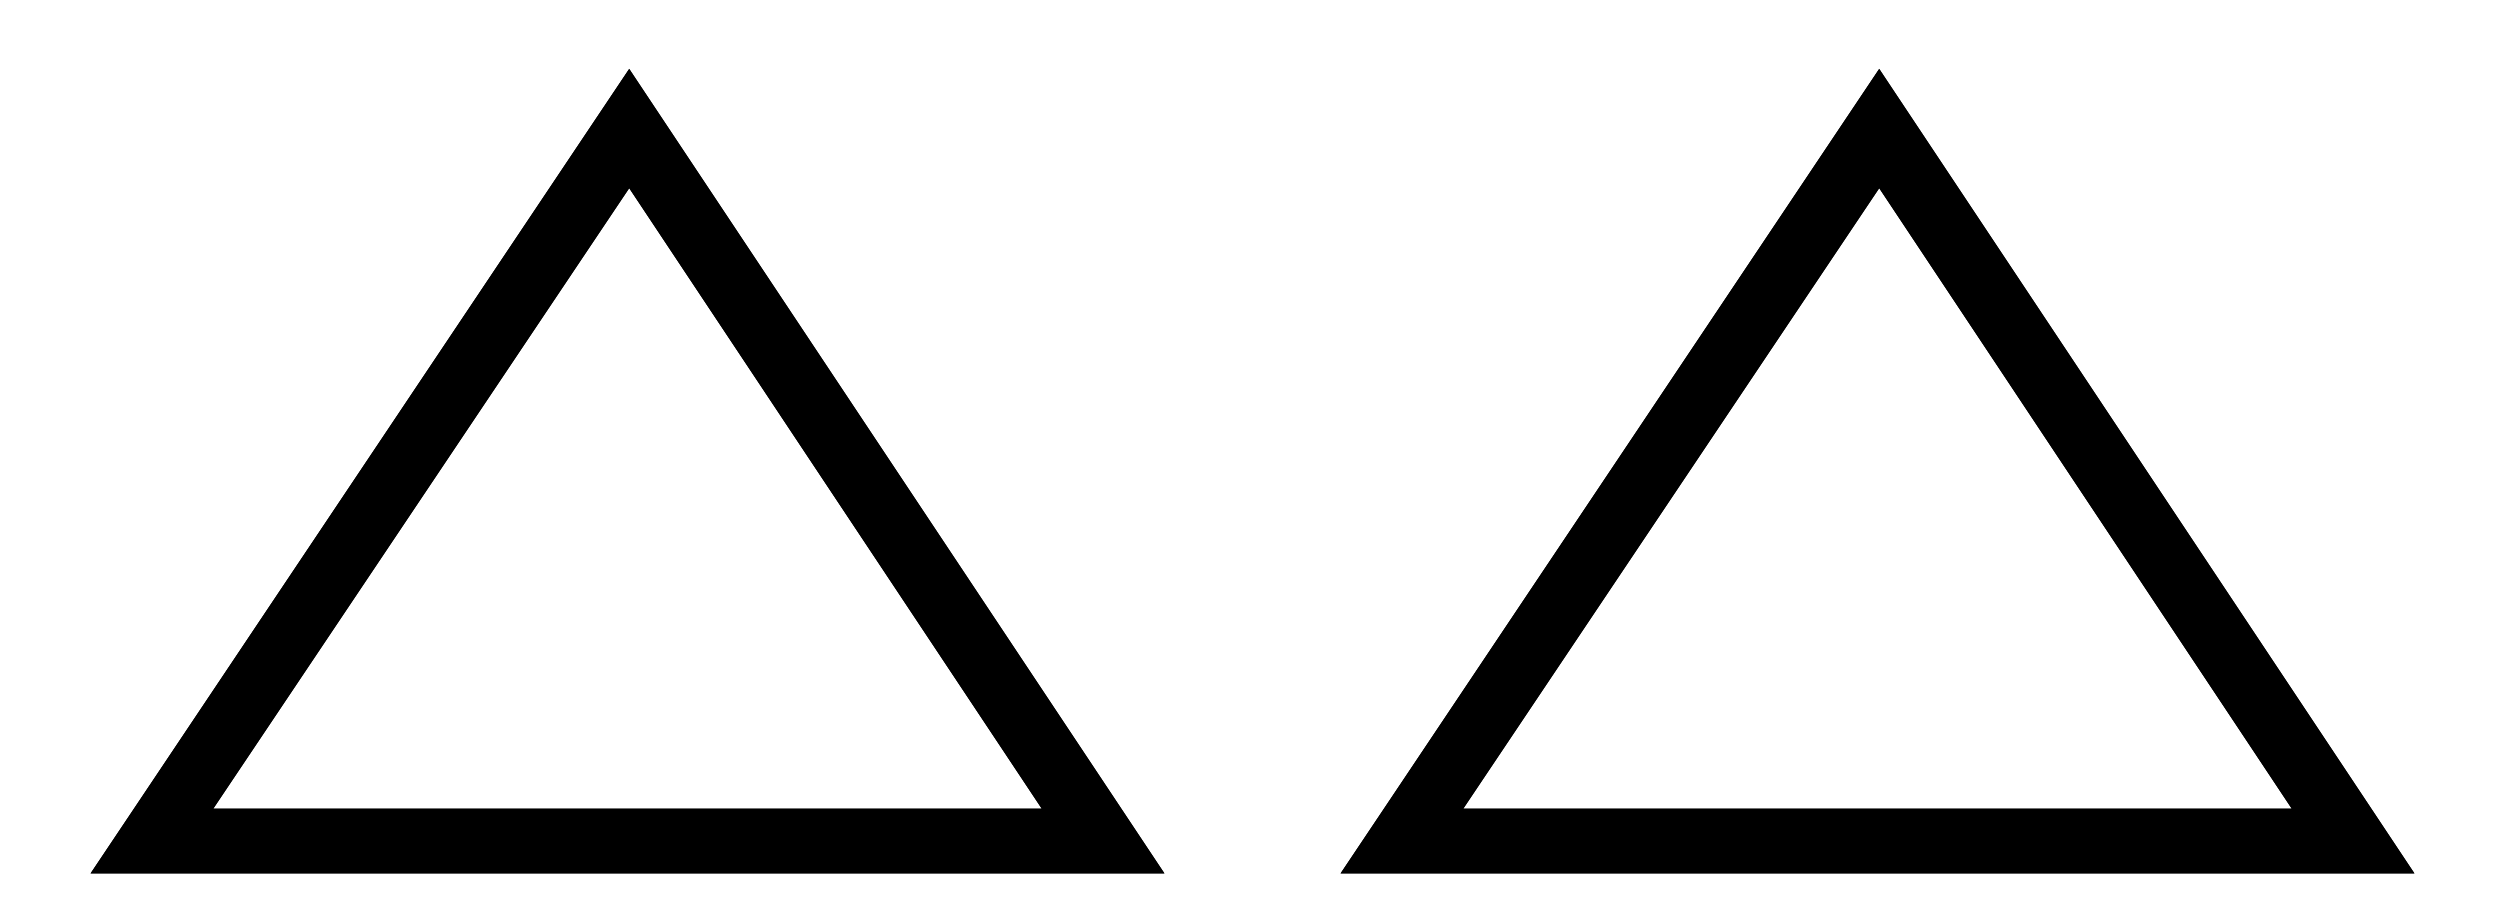
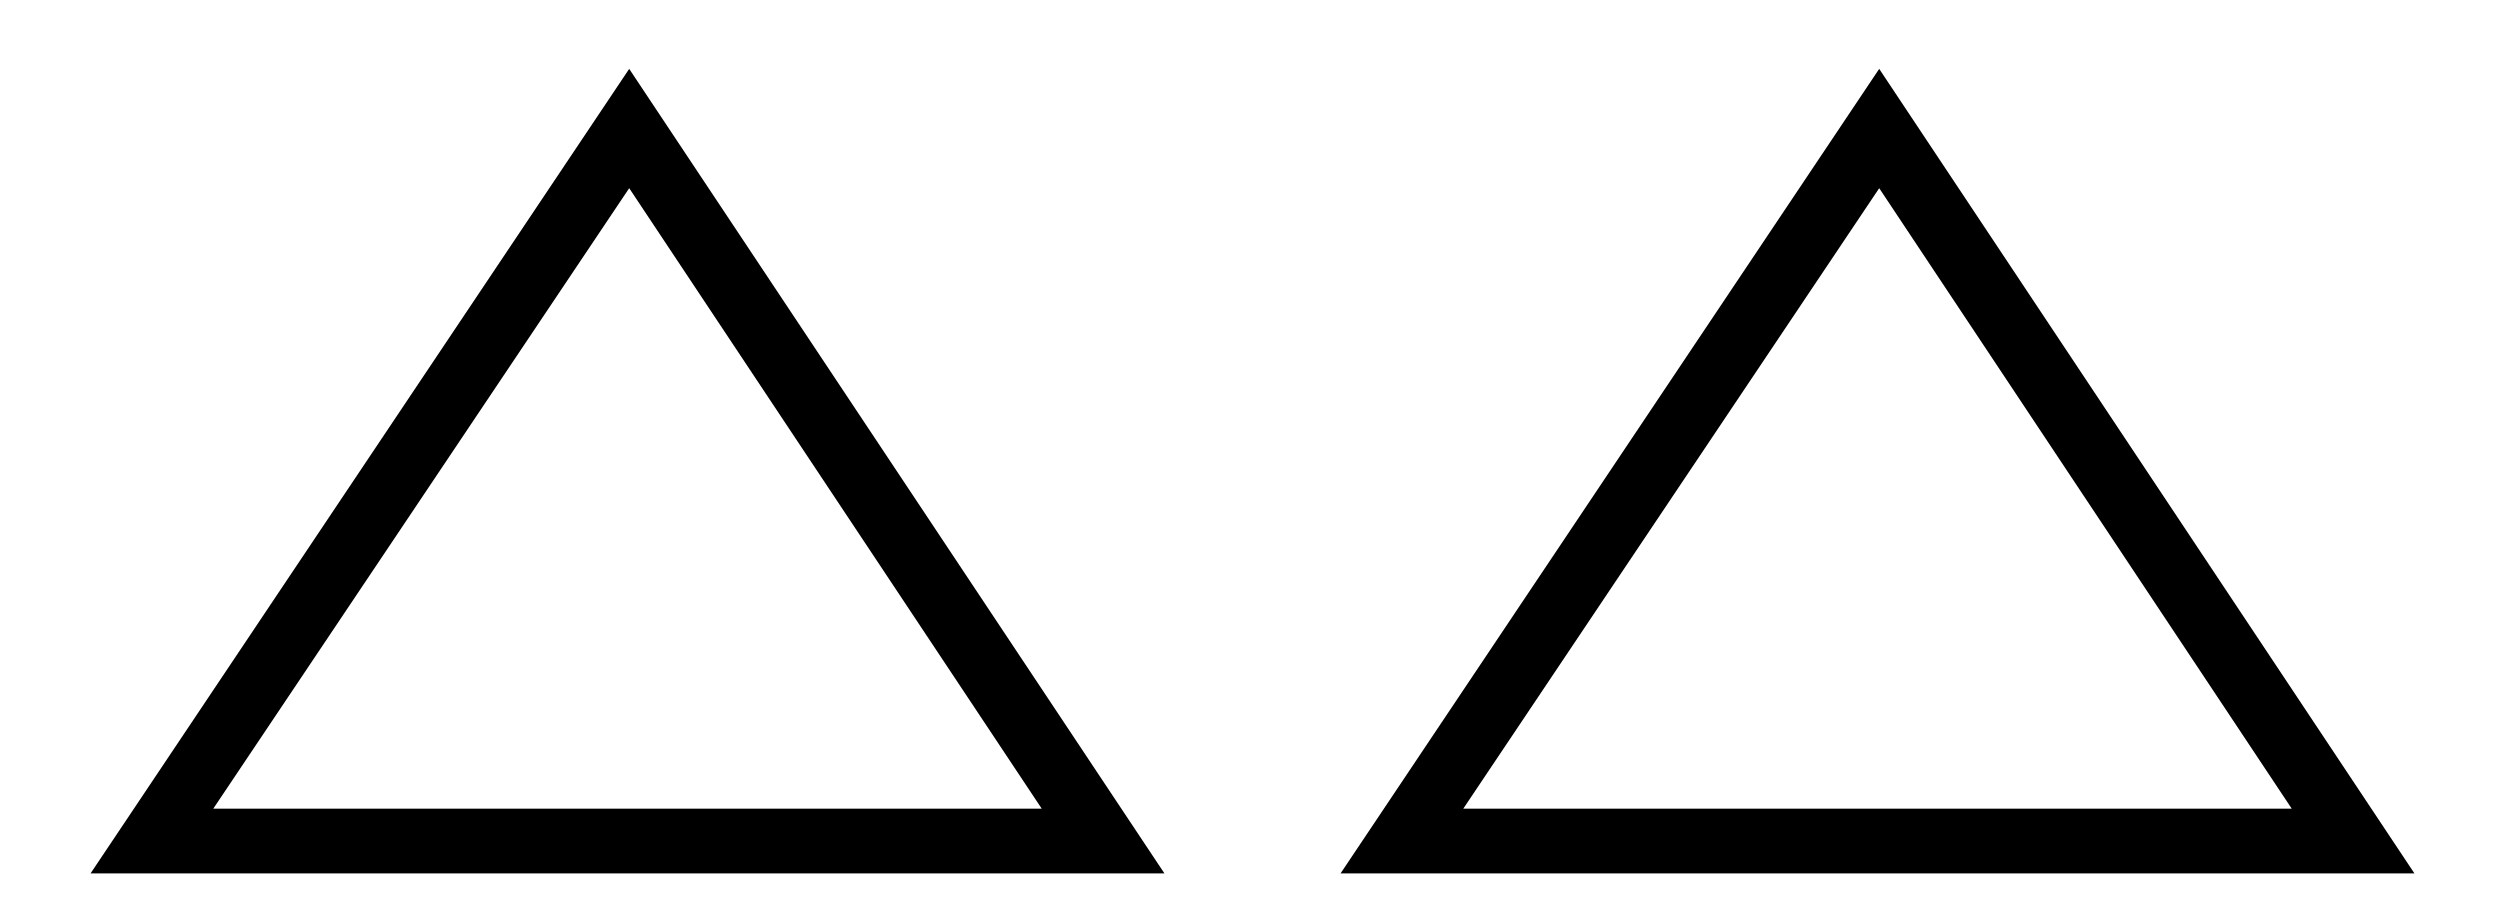
<svg xmlns="http://www.w3.org/2000/svg" xmlns:xlink="http://www.w3.org/1999/xlink" width="22" height="8" viewBox="0 0 22 8">
  <defs>
    <path id="a" d="M0.797,7.686 L5.537,0.606 L10.247,7.686 L0.797,7.686 Z M5.537,1.656 L1.877,7.116 L9.167,7.116 L5.537,1.656 Z" />
    <path id="b" d="M11.797,7.686 L16.537,0.606 L21.247,7.686 L11.797,7.686 Z M16.537,1.656 L12.877,7.116 L20.167,7.116 L16.537,1.656 Z" />
  </defs>
  <g fill="#000000" fill-rule="evenodd">
    <use xlink:href="#a" />
-     <use xlink:href="#a" />
-     <use xlink:href="#b" />
    <use xlink:href="#b" />
  </g>
</svg>
